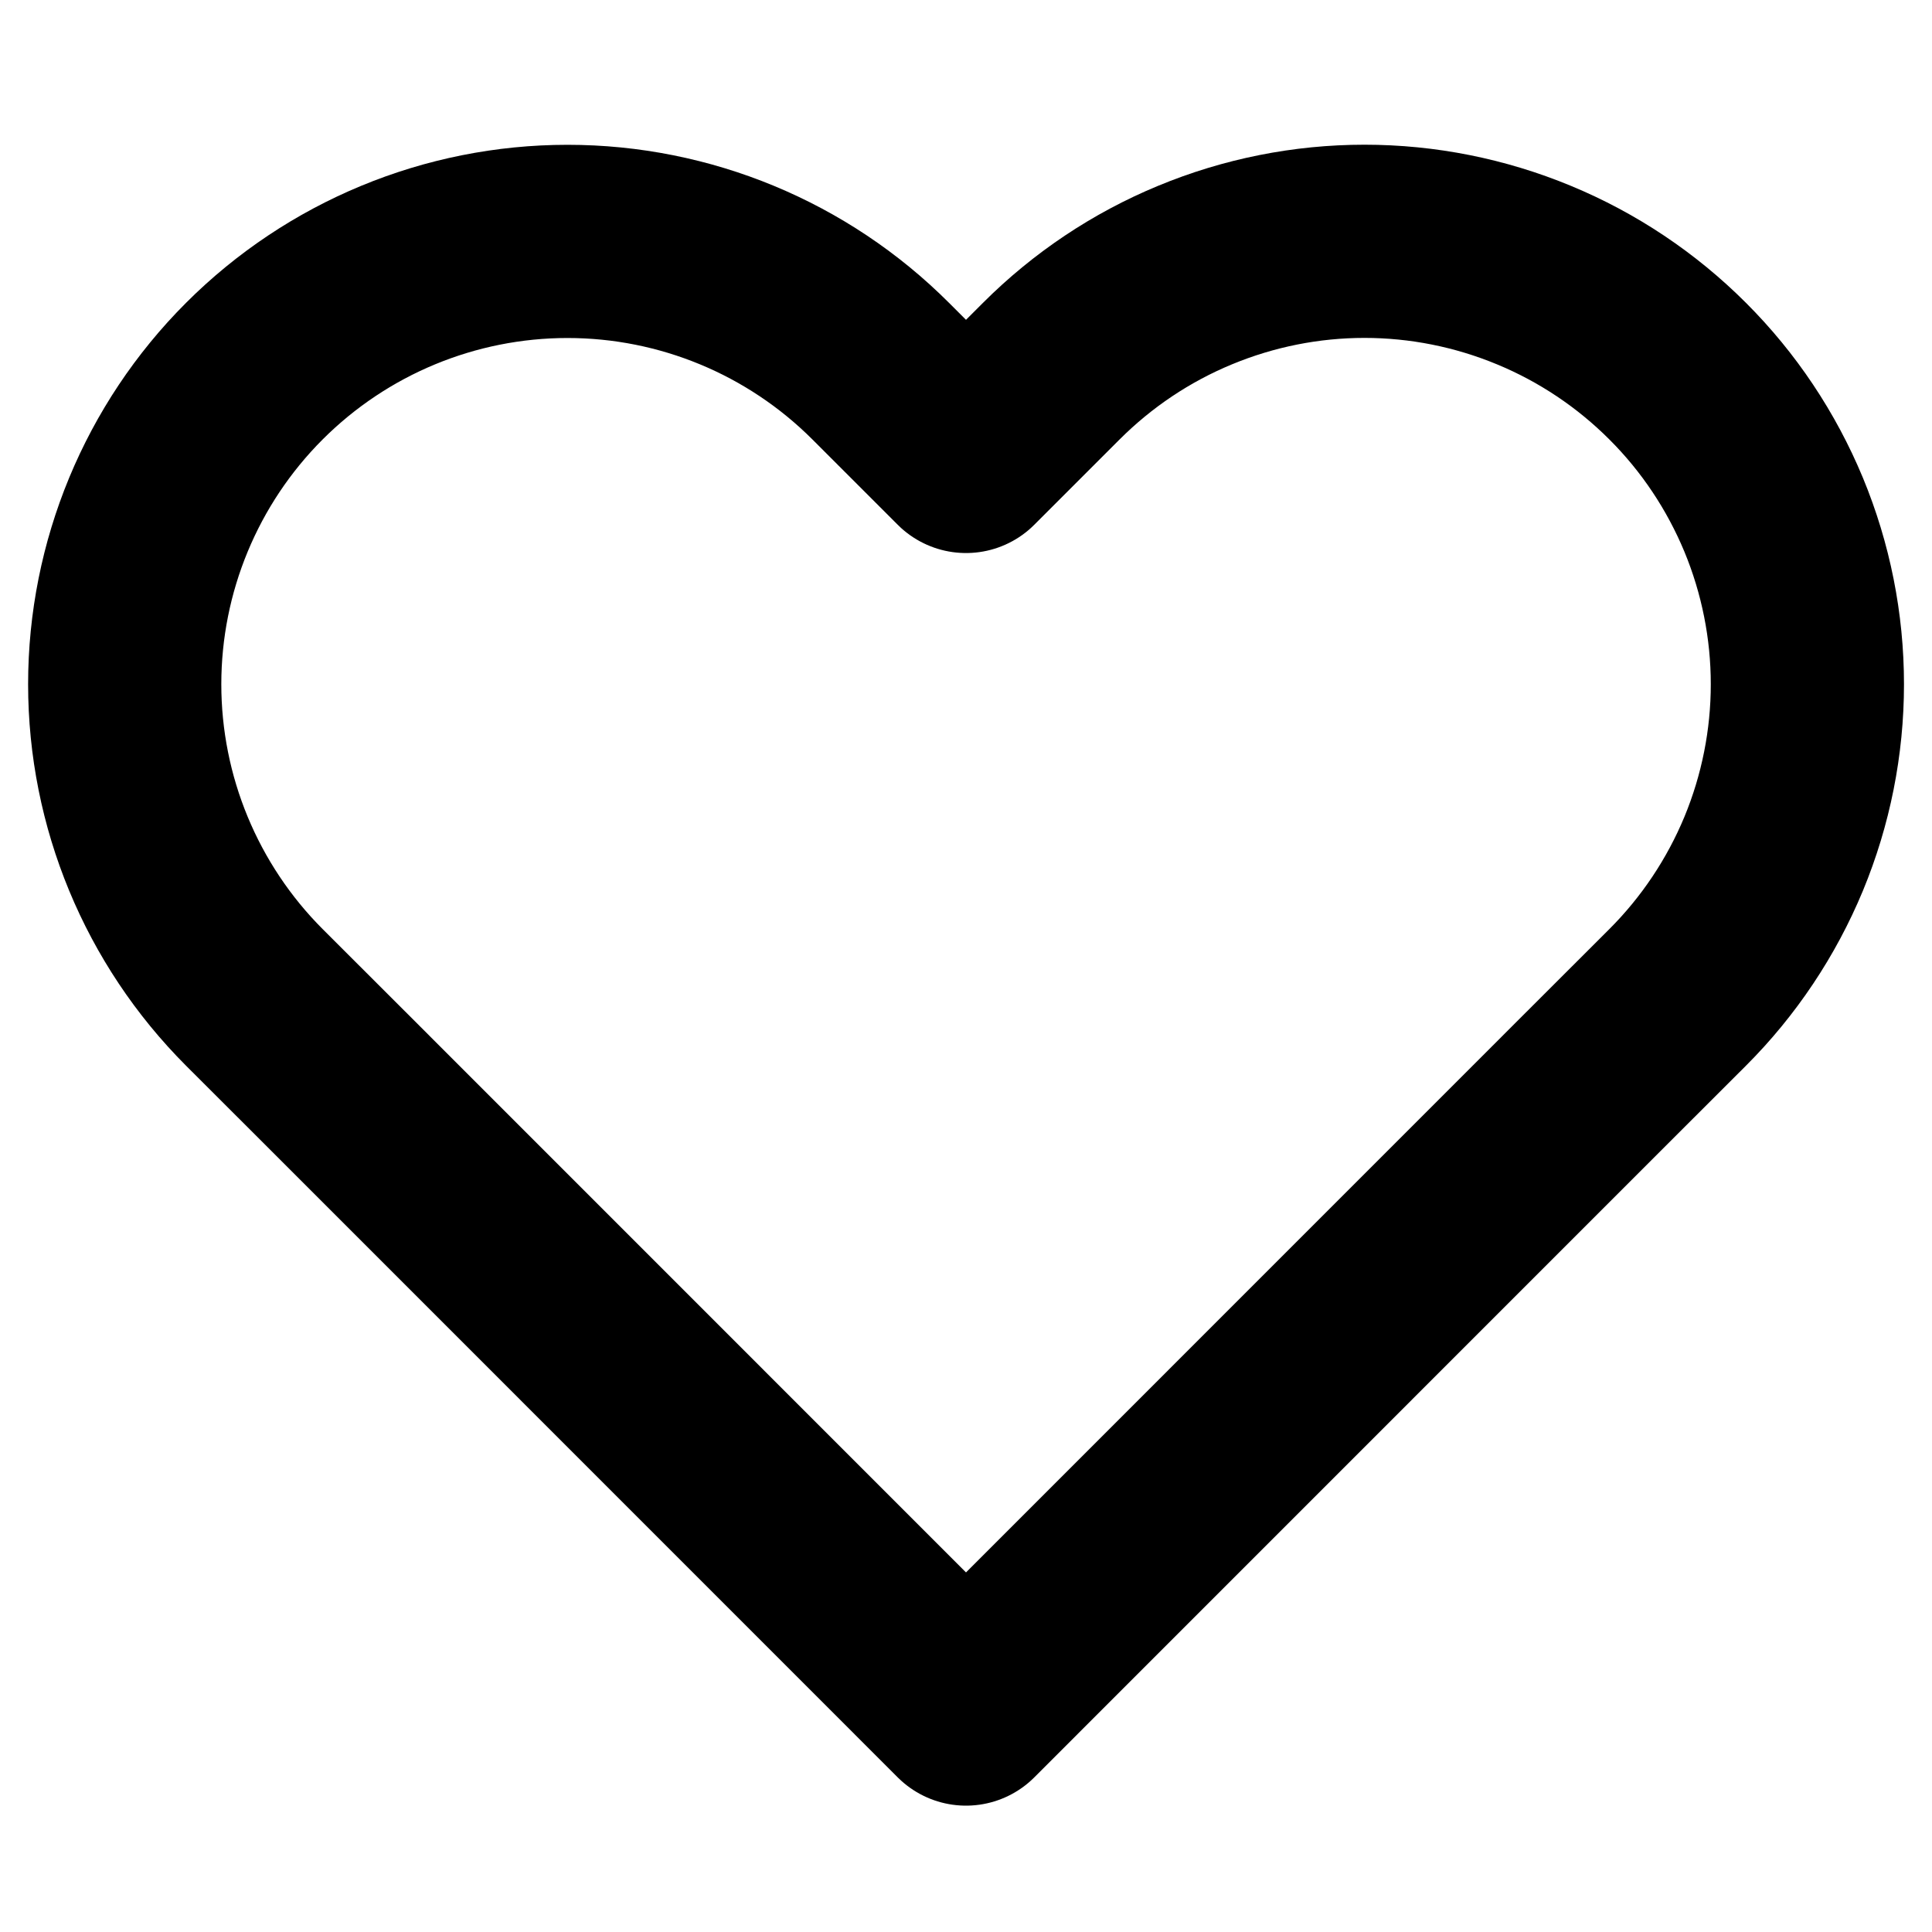
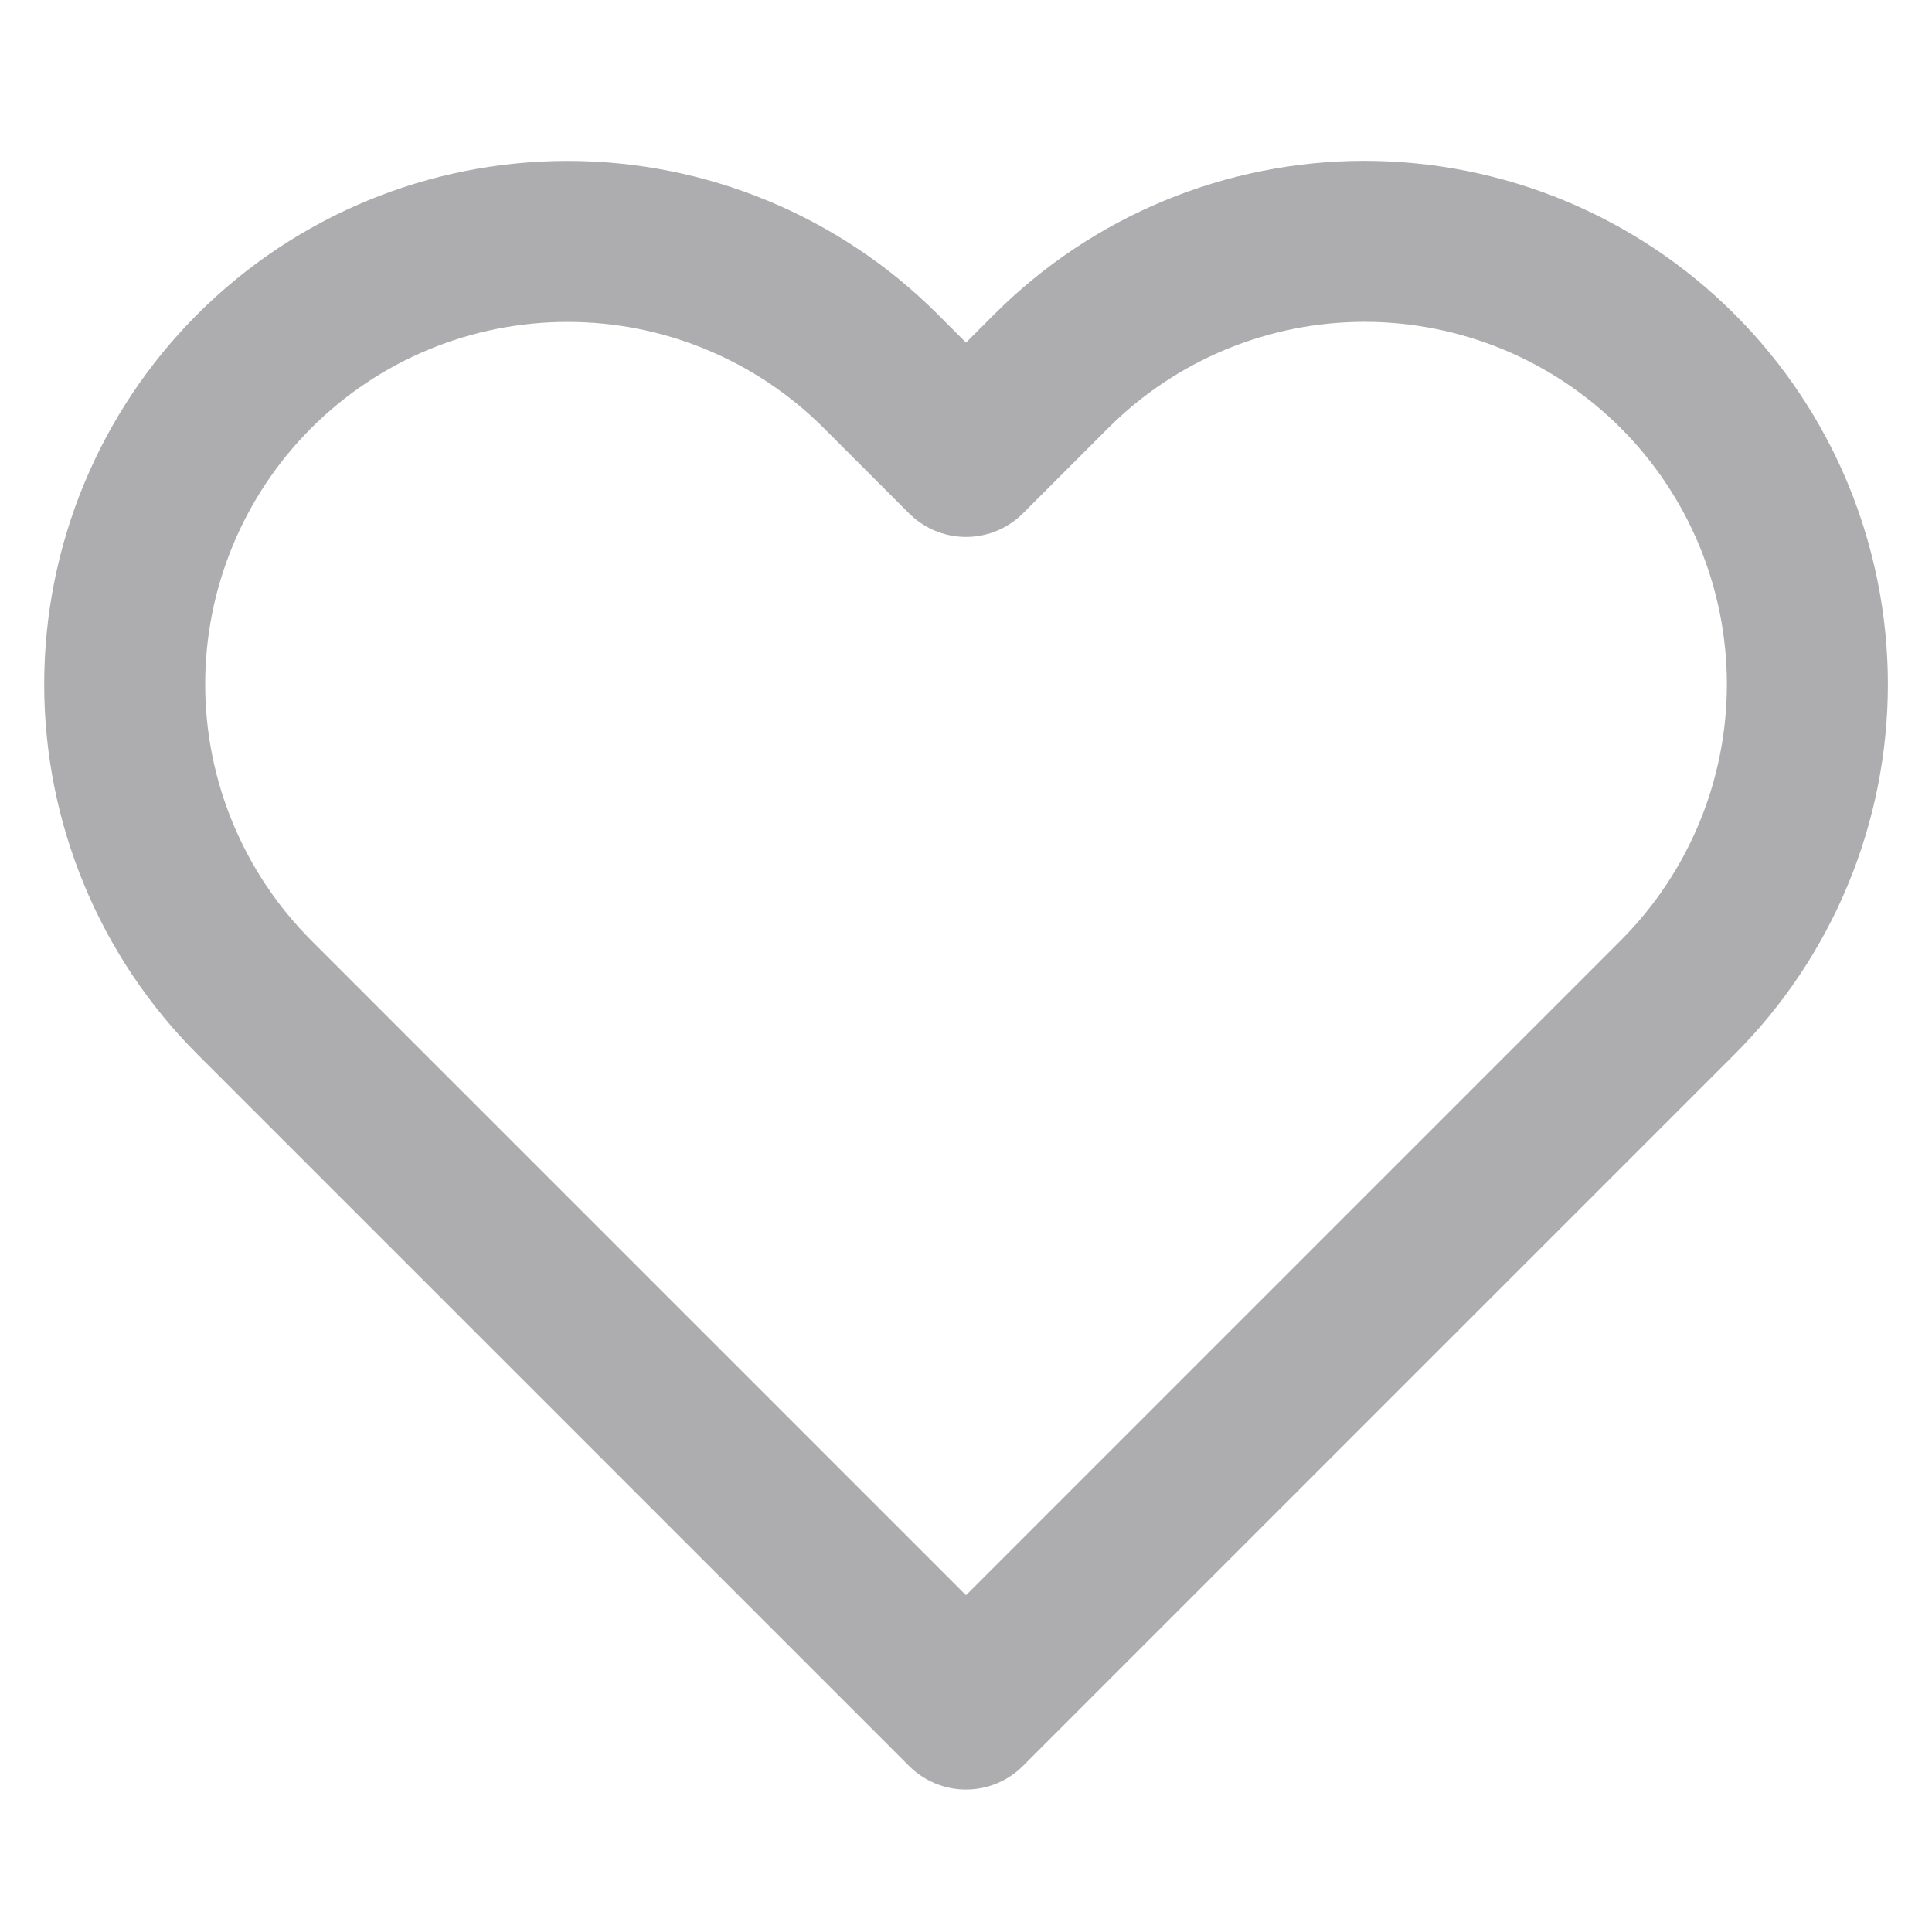
- <svg xmlns="http://www.w3.org/2000/svg" width="20" height="20" viewBox="0 0 20 20" fill="none">
-   <path d="M17.367 3.842C16.941 3.416 16.436 3.078 15.88 2.848C15.323 2.617 14.727 2.498 14.125 2.498C13.523 2.498 12.927 2.617 12.37 2.848C11.814 3.078 11.309 3.416 10.883 3.842L10 4.725L9.117 3.842C8.257 2.982 7.091 2.499 5.875 2.499C4.659 2.499 3.493 2.982 2.633 3.842C1.774 4.701 1.291 5.867 1.291 7.083C1.291 8.299 1.774 9.465 2.633 10.325L3.517 11.208L10 17.692L16.483 11.208L17.367 10.325C17.793 9.899 18.13 9.394 18.361 8.838C18.591 8.282 18.71 7.685 18.71 7.083C18.71 6.481 18.591 5.885 18.361 5.329C18.13 4.773 17.793 4.267 17.367 3.842V3.842Z" stroke="black" stroke-width="2" stroke-linecap="round" stroke-linejoin="round" />
+ <svg xmlns="http://www.w3.org/2000/svg" width="24" height="24" viewBox="0 0 24 24" fill="none">
+   <path d="M20.84 4.61C20.329 4.099 19.723 3.694 19.055 3.417C18.388 3.141 17.672 2.998 16.95 2.998C16.227 2.998 15.512 3.141 14.845 3.417C14.177 3.694 13.571 4.099 13.06 4.61L12 5.67L10.94 4.61C9.908 3.578 8.509 2.999 7.05 2.999C5.591 2.999 4.192 3.578 3.16 4.61C2.128 5.642 1.549 7.041 1.549 8.5C1.549 9.959 2.128 11.358 3.16 12.39L4.22 13.45L12 21.23L19.78 13.45L20.84 12.39C21.351 11.879 21.756 11.273 22.033 10.605C22.309 9.938 22.452 9.222 22.452 8.5C22.452 7.778 22.309 7.062 22.033 6.395C21.756 5.727 21.351 5.121 20.84 4.61V4.61Z" stroke="#ADADAF" stroke-width="2" stroke-linecap="round" stroke-linejoin="round" />
</svg>
